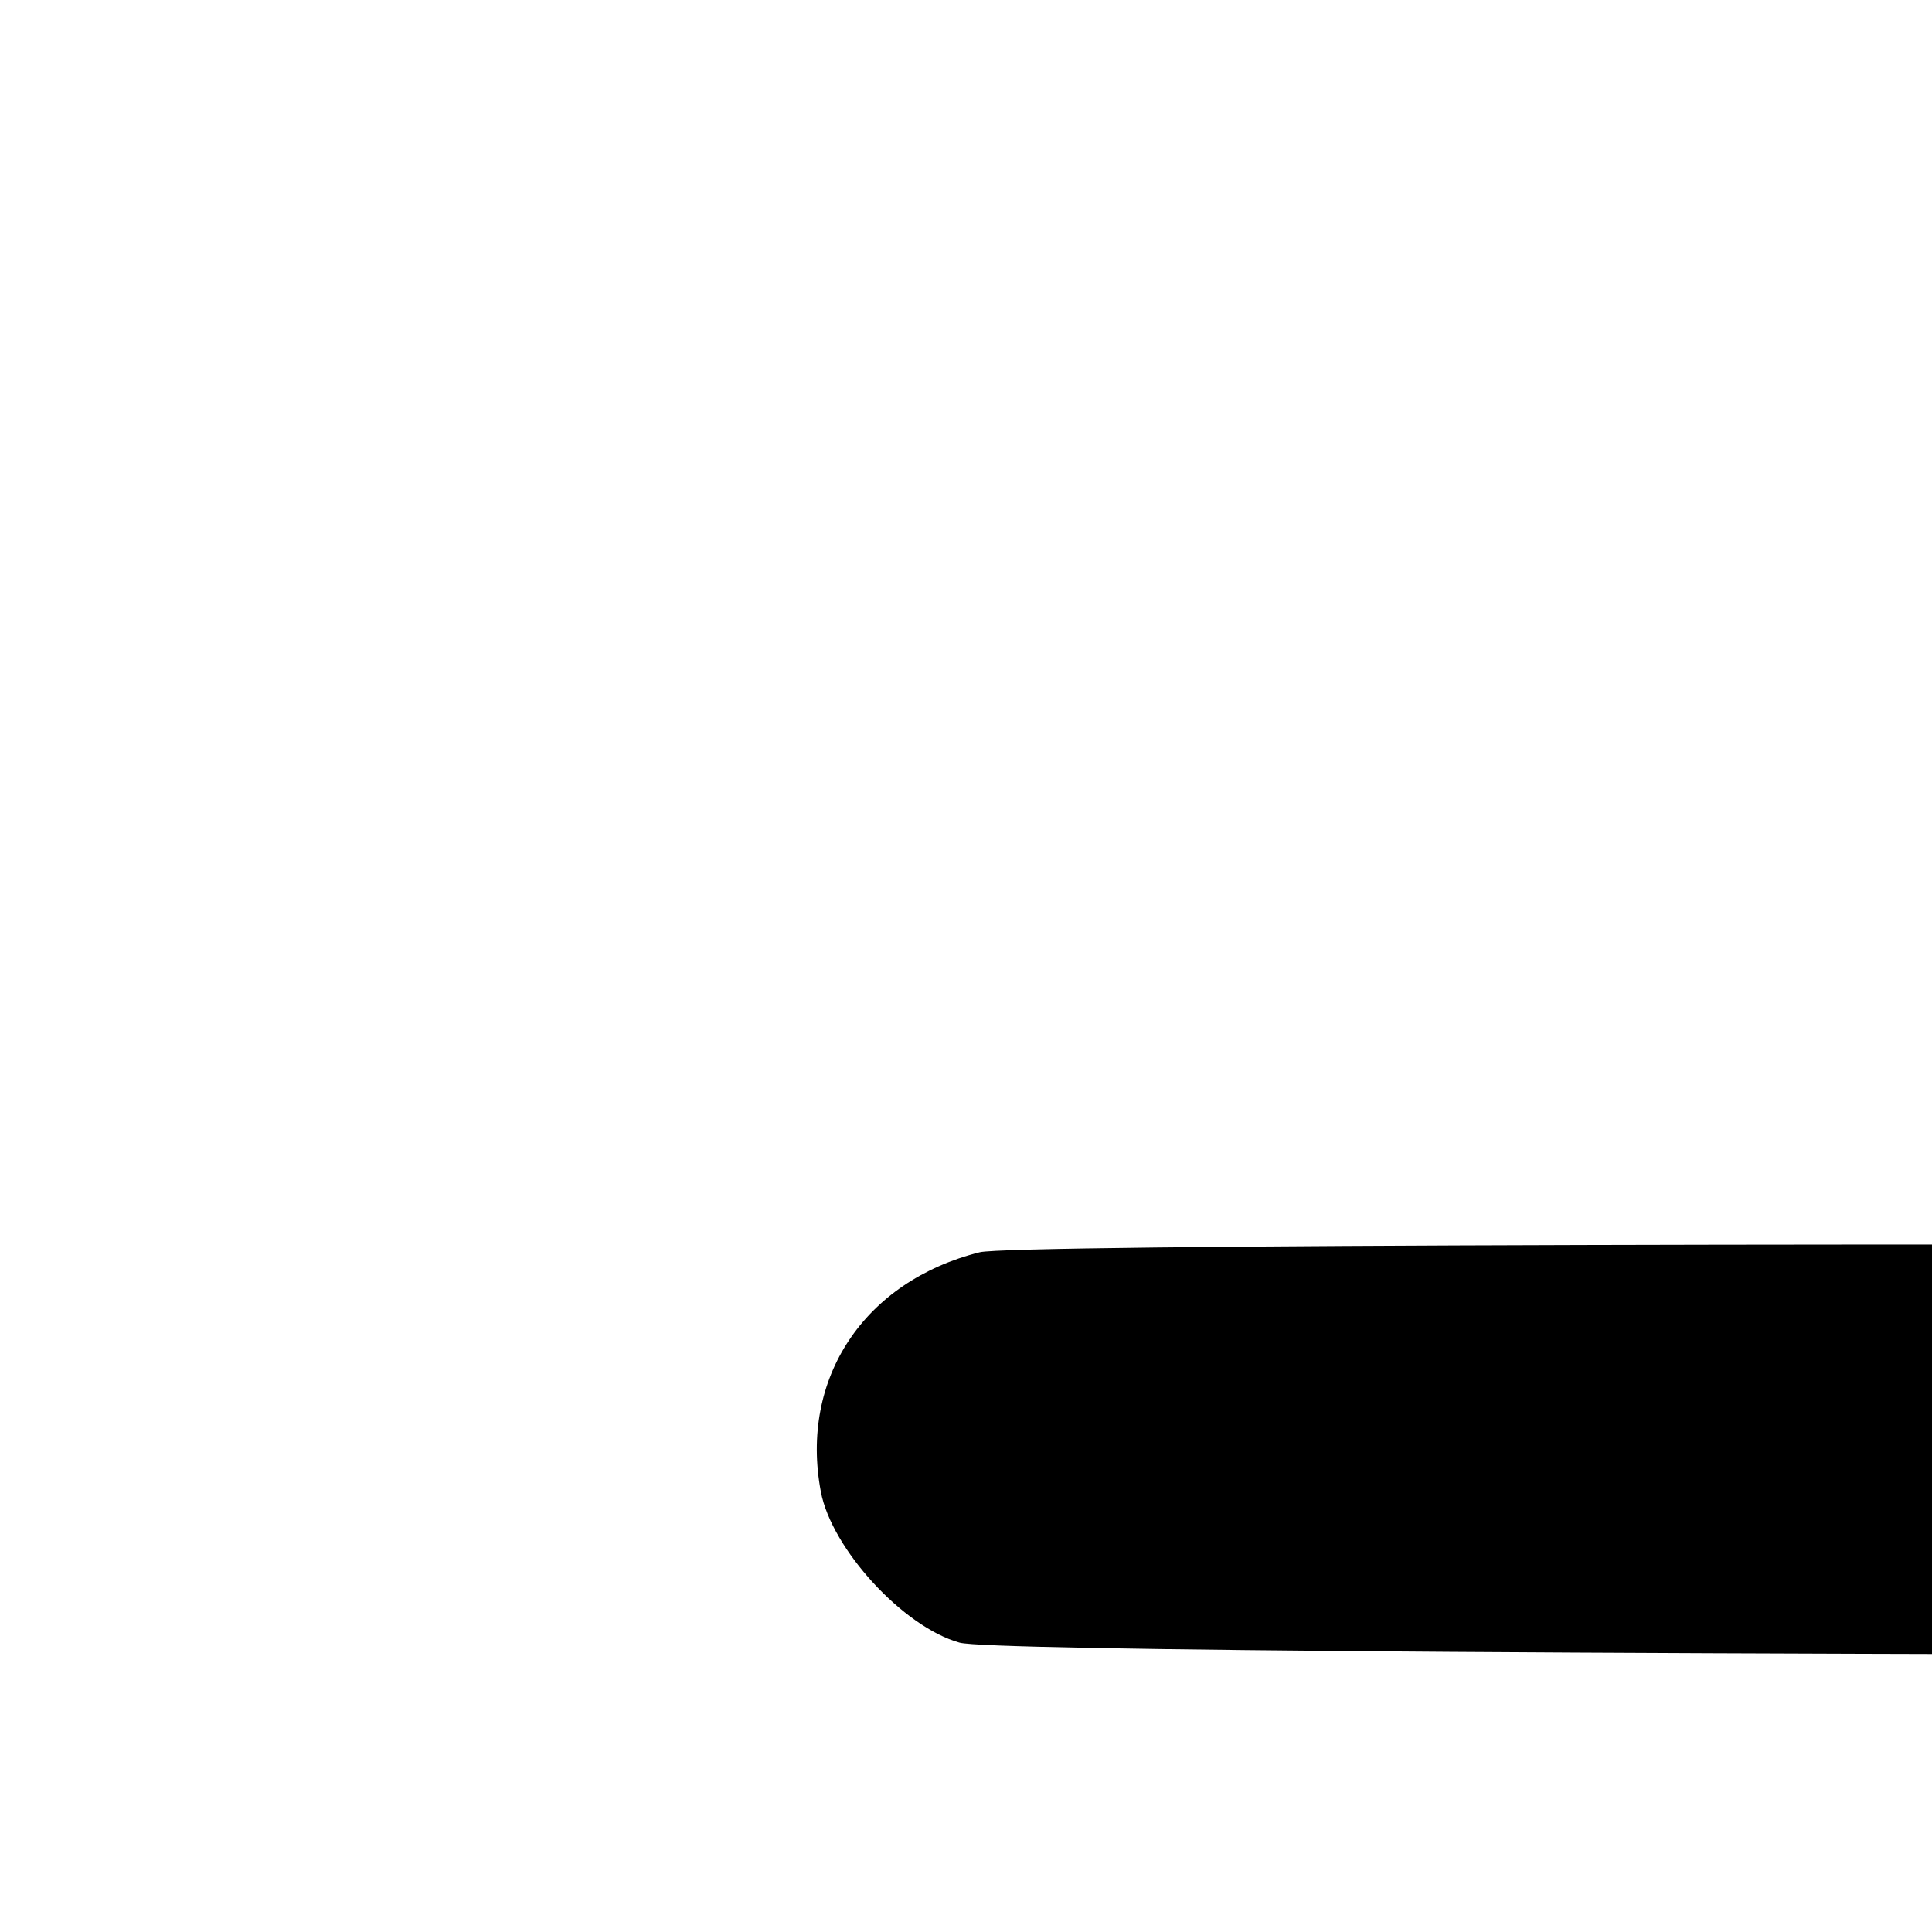
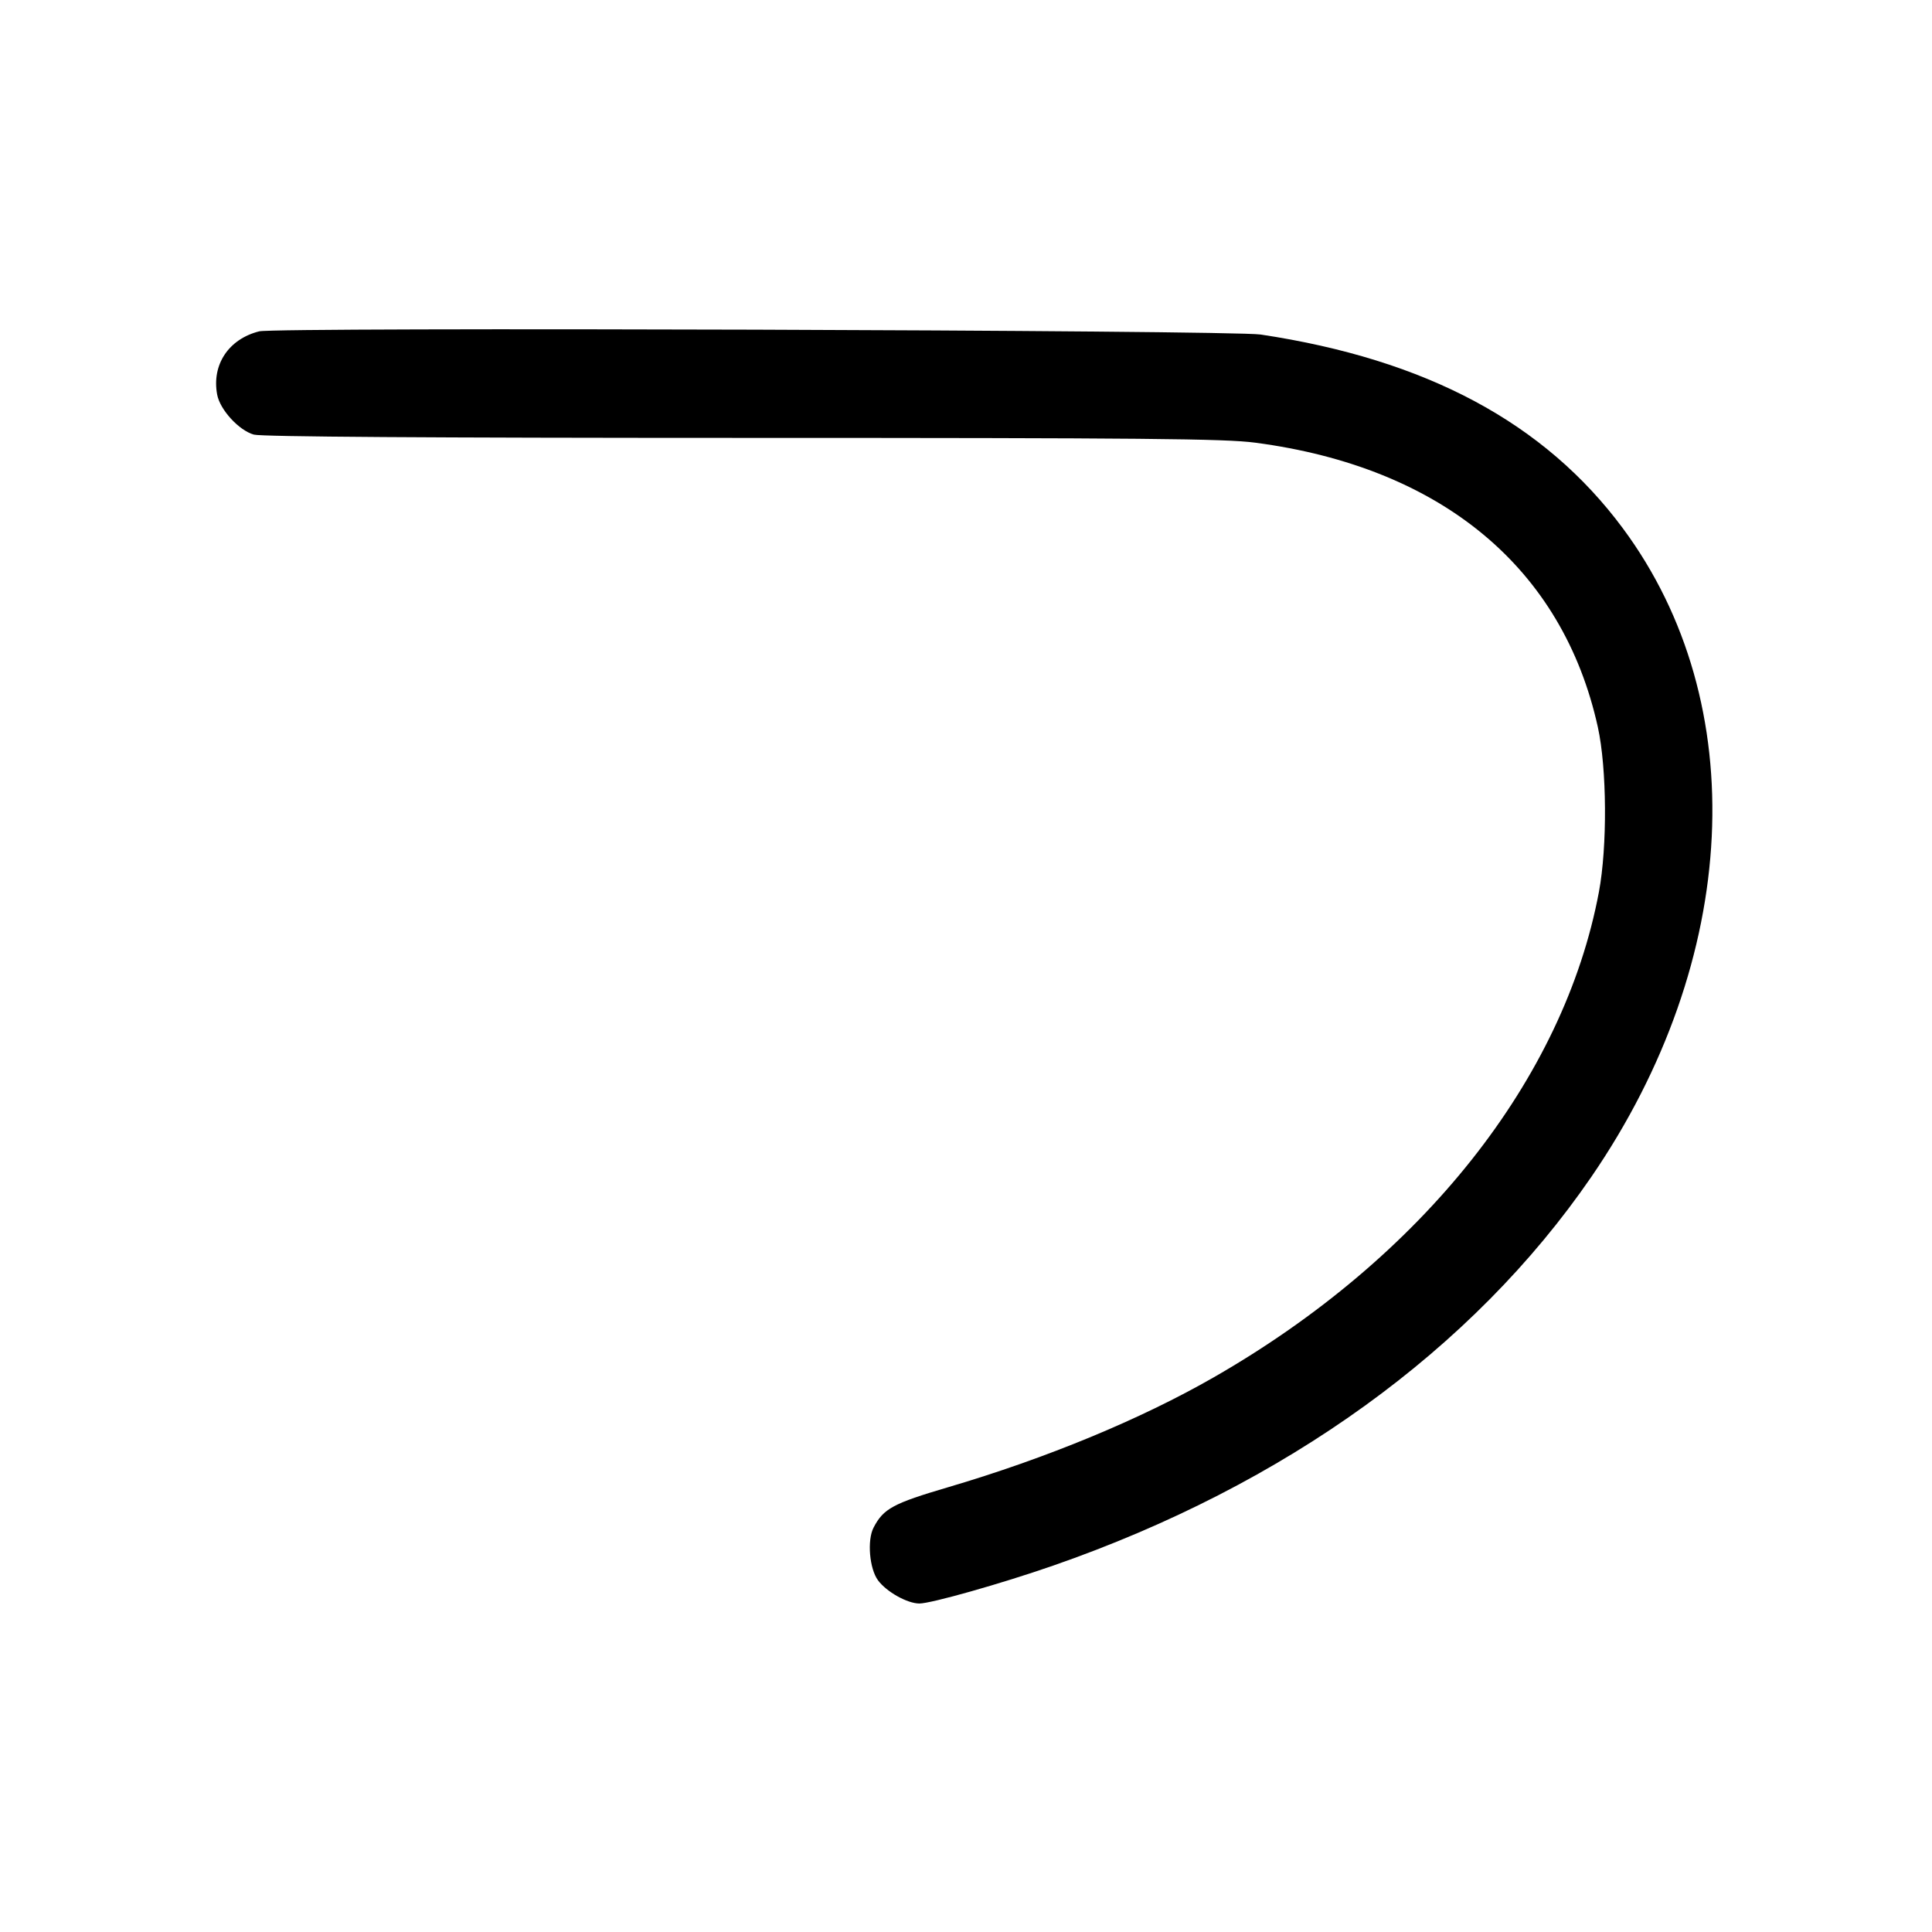
- <svg xmlns="http://www.w3.org/2000/svg" width="1000" height="1000" viewBox="0 0 264.583 264.583" version="1.1" id="svg5">
+ <svg xmlns="http://www.w3.org/2000/svg" width="1000" height="1000" viewBox="0 0 1000 1000" version="1.1" id="svg5">
  <path d="M134.167 171.498 C 118.332 175.477,109.502 188.774,112.409 204.266 C 113.882 212.122,123.706 222.817,131.414 224.958 C 135.402 226.065,222.588 226.651,384.273 226.657 C 592.442 226.665,633.967 227.052,649.726 229.131 C 746.135 241.846,808.900 293.986,827.062 376.446 C 831.734 397.658,831.990 438.257,827.599 461.667 C 809.394 558.734,736.257 650.924,628.333 712.843 C 590.352 734.634,541.671 754.780,490.752 769.779 C 462.187 778.193,457.272 780.856,452.158 790.689 C 448.761 797.221,450.009 811.974,454.466 817.986 C 458.878 823.936,469.579 829.938,475.836 829.973 C 481.803 830.005,518.238 819.693,545.000 810.398 C 665.300 768.613,762.299 698.566,823.660 609.167 C 900.814 496.758,907.268 364.193,840.004 273.474 C 799.442 218.768,738.279 186.042,652.500 173.148 C 637.296 170.863,142.958 169.289,134.167 171.498 " stroke="none" fill-rule="evenodd" fill="black" />
</svg>
